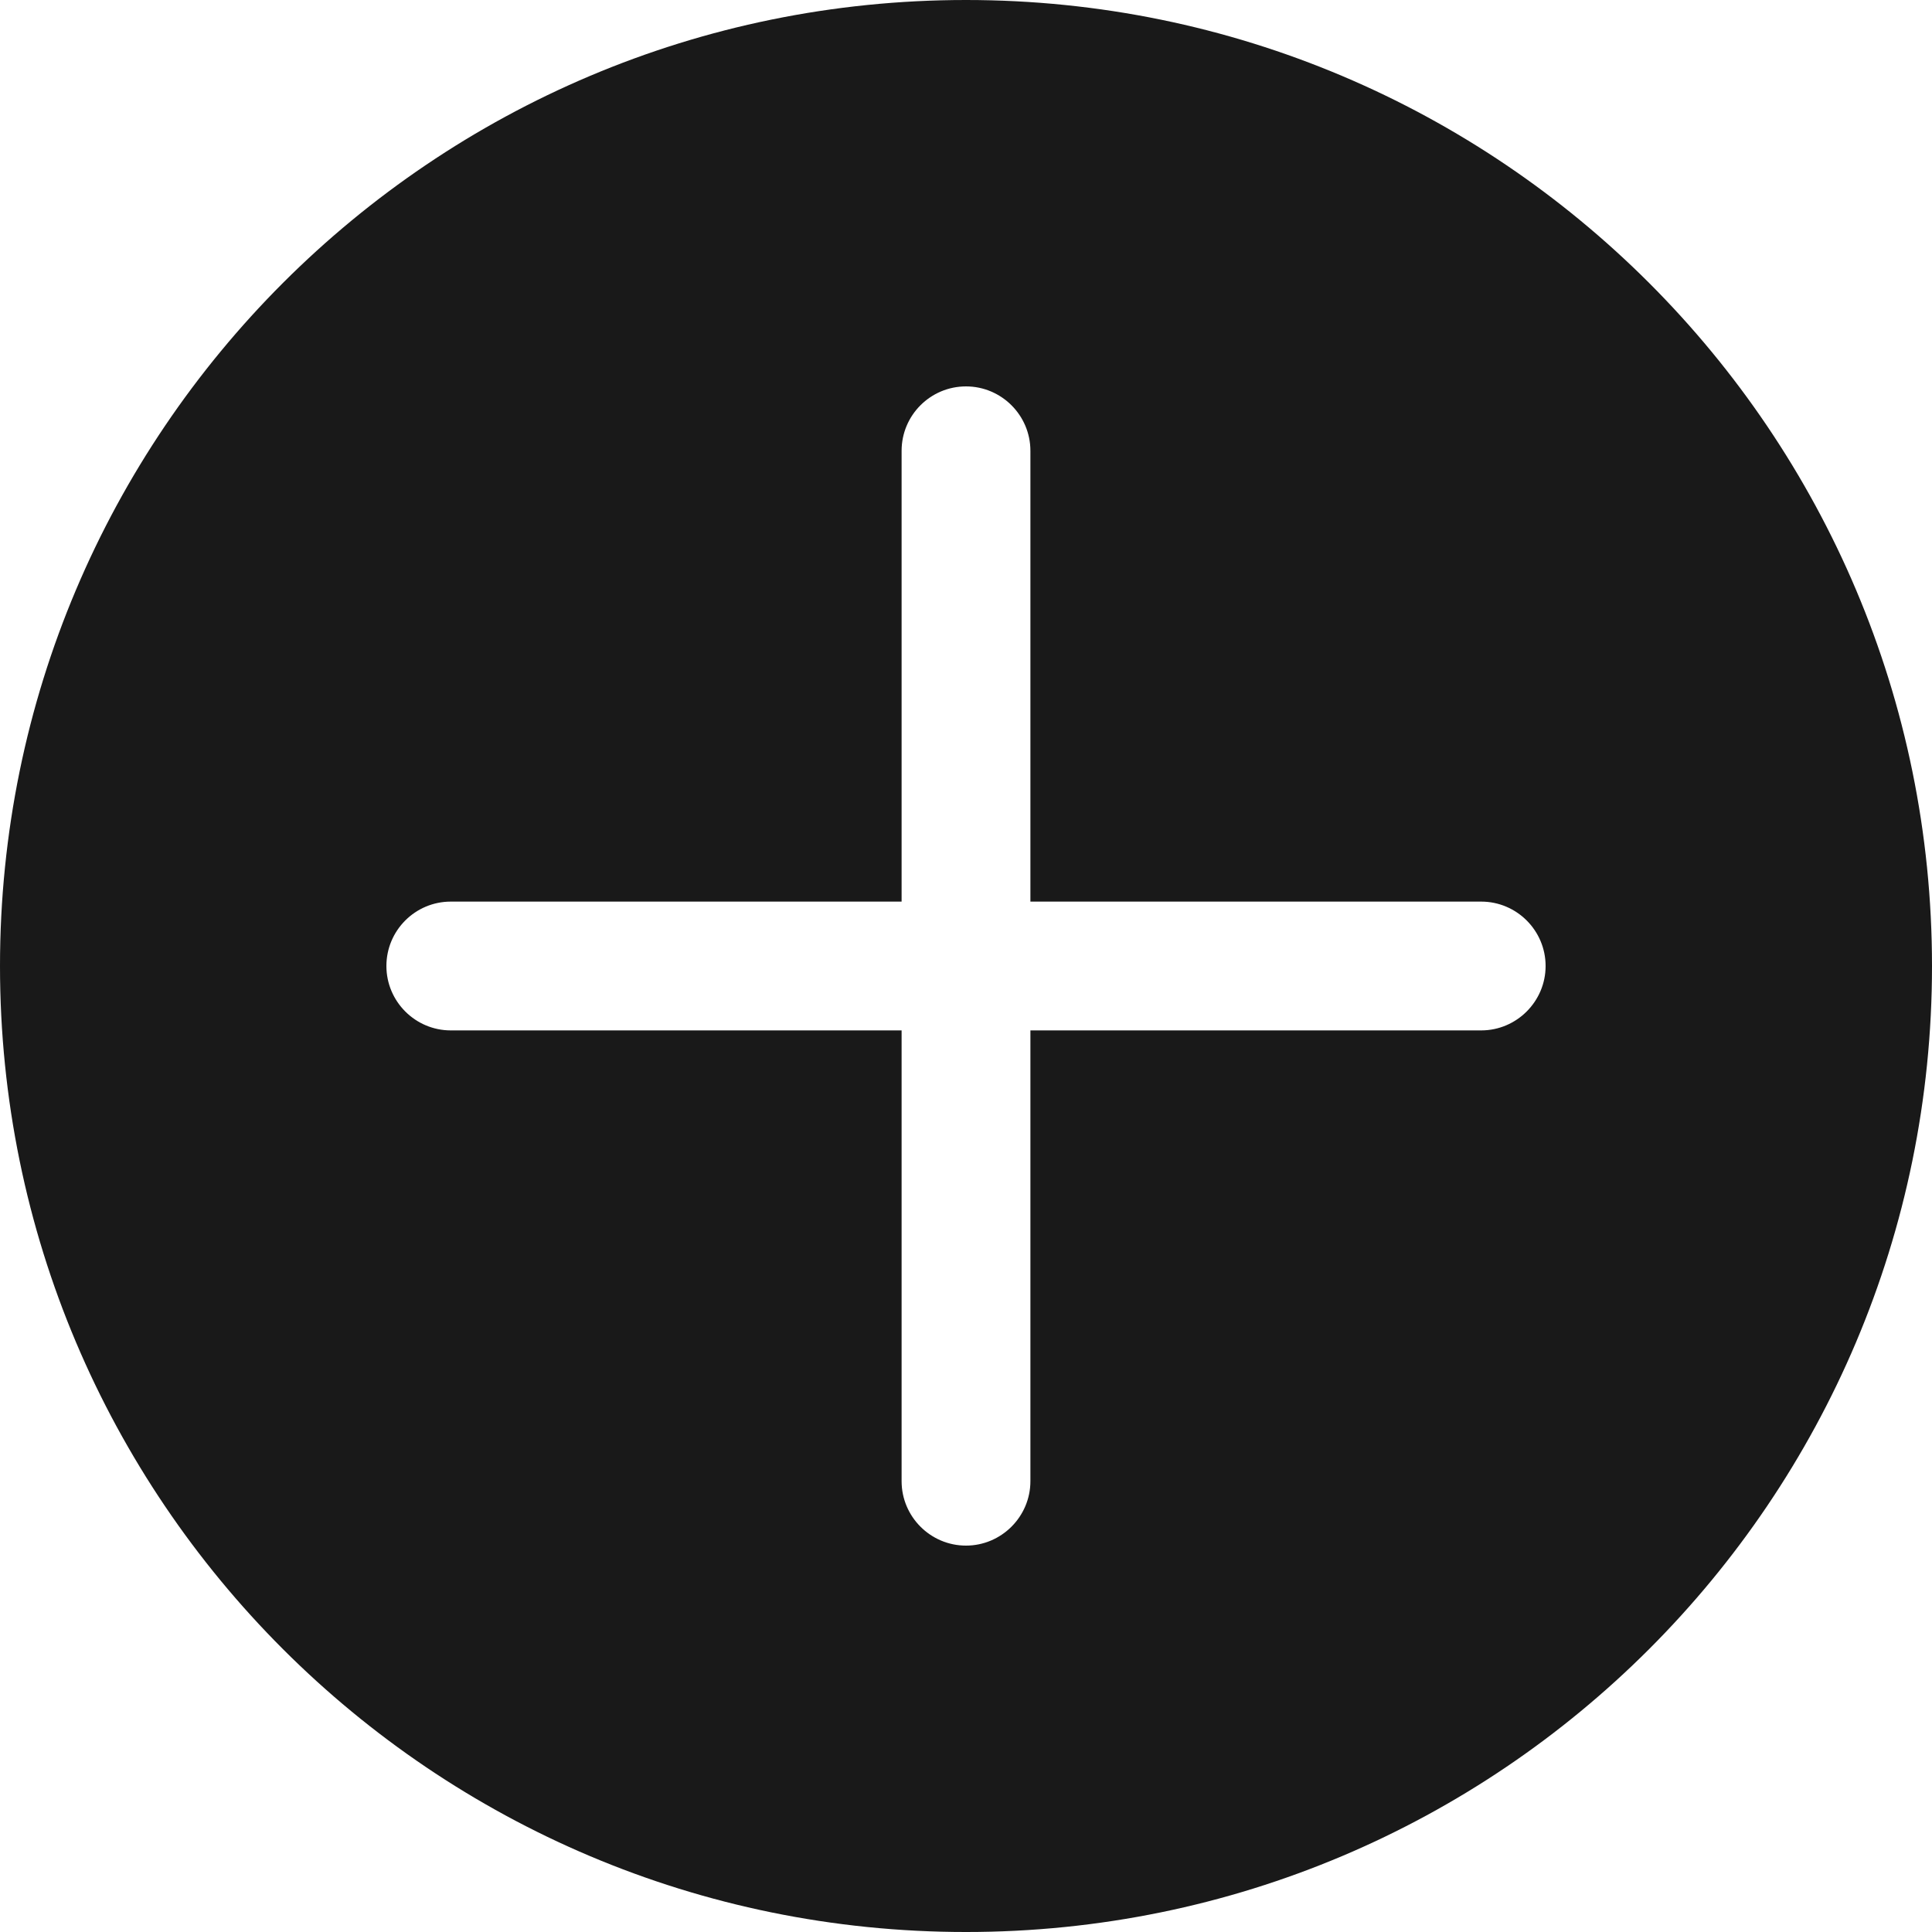
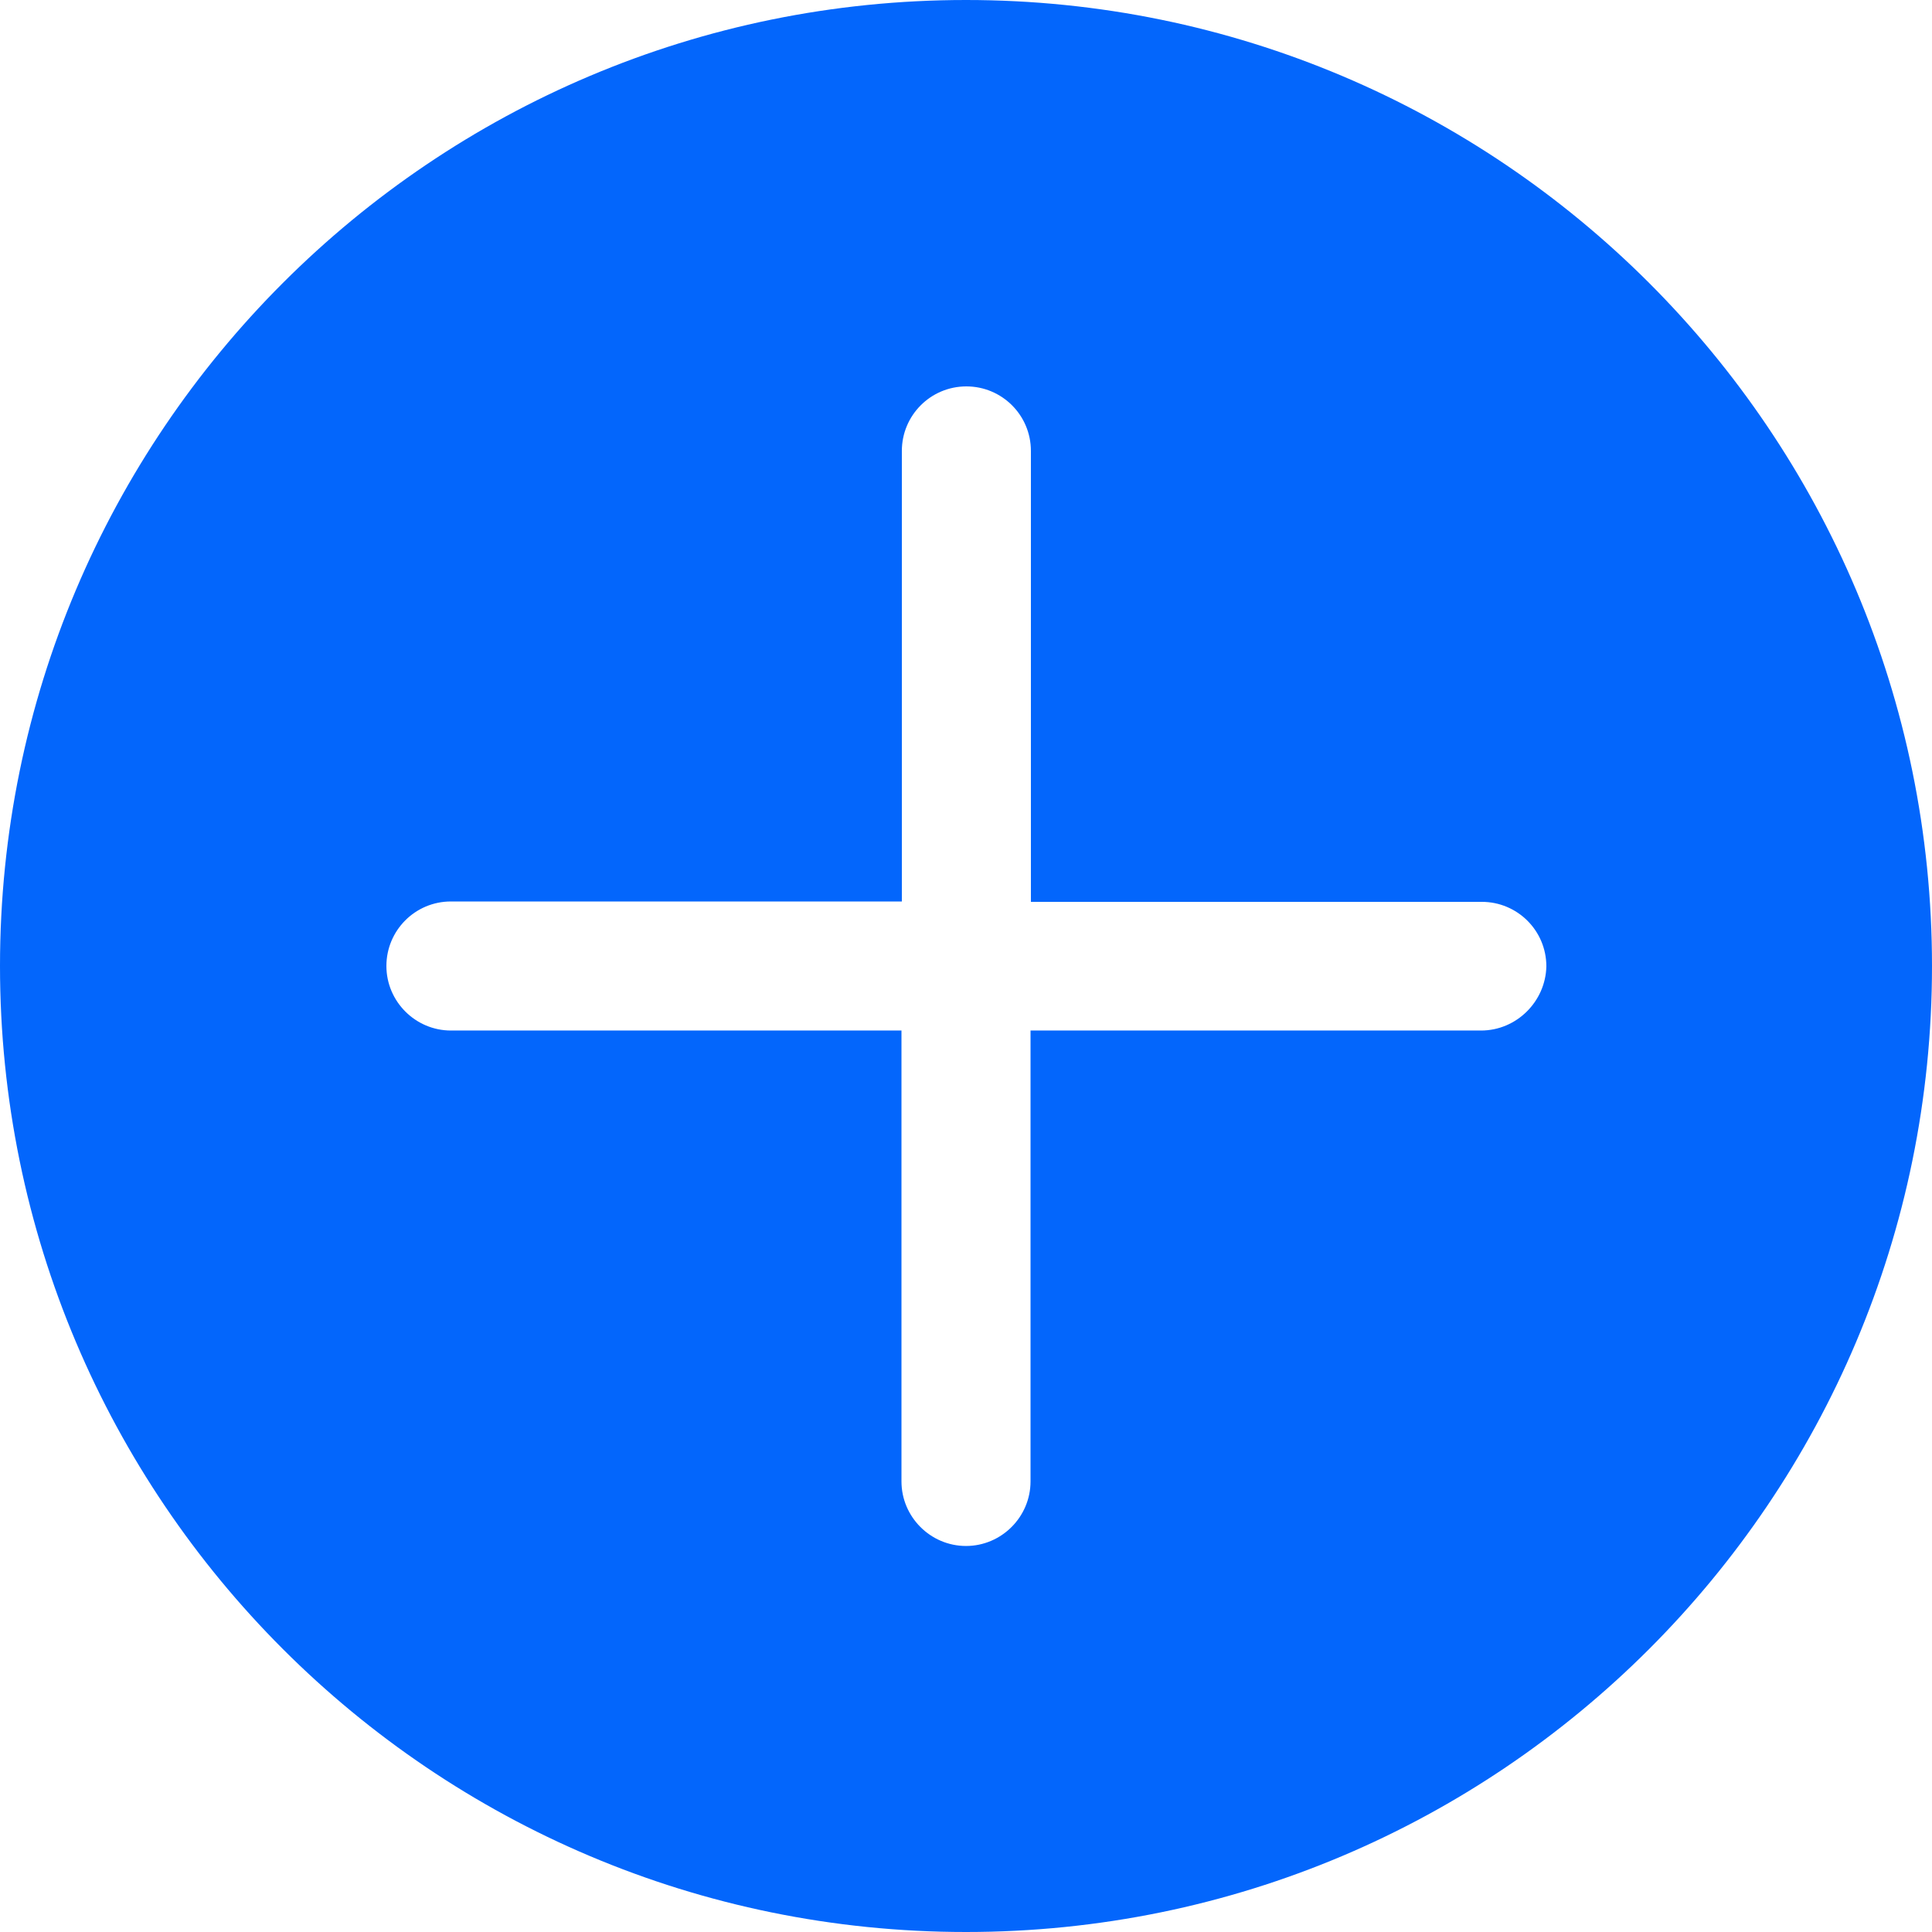
- <svg xmlns="http://www.w3.org/2000/svg" version="1.1" id="Capa_1" x="0px" y="0px" viewBox="0 0 476.737 476.737" style="enable-background:new 0 0 476.737 476.737;" xml:space="preserve" width="512px" height="512px">
+ <svg xmlns="http://www.w3.org/2000/svg" version="1.1" id="Capa_1" x="0px" y="0px" viewBox="0 0 512 512" style="enable-background:new 0 0 512 512;" xml:space="preserve">
+   <style type="text/css">
+ 	.st0{fill:url(#SVGID_1_);}
+ </style>
  <g>
    <g>
      <g>
-         <path d="M238.369,0C106.726,0,0,106.726,0,238.369c0,131.675,106.726,238.369,238.369,238.369     c131.675,0,238.369-106.694,238.369-238.369C476.737,106.726,370.043,0,238.369,0z M365.499,254.26H254.26v111.239     c0,8.74-7.151,15.891-15.891,15.891c-8.772,0-15.891-7.151-15.891-15.891V254.26H111.239c-8.772,0-15.891-7.151-15.891-15.891     c0-8.772,7.119-15.891,15.891-15.891h111.239V111.239c0-8.772,7.119-15.891,15.891-15.891c8.74,0,15.891,7.119,15.891,15.891     v111.239h111.239c8.74,0,15.891,7.119,15.891,15.891C381.39,247.109,374.239,254.26,365.499,254.26z" fill="#191919" />
+         <linearGradient id="SVGID_1_" gradientUnits="userSpaceOnUse" x1="0" y1="256" x2="512.001" y2="256">
+           <stop offset="1" style="stop-color:#0366FC" />
+           <stop offset="1" style="stop-color:#0F6DFC" />
+           <stop offset="1" style="stop-color:#2A7EFC" />
+           <stop offset="1" style="stop-color:#408BFC" />
+           <stop offset="1" style="stop-color:#5195FC" />
+           <stop offset="1" style="stop-color:#5C9DFC" />
+           <stop offset="1" style="stop-color:#63A1FC" />
+           <stop offset="1" style="stop-color:#65A2FC" />
+         </linearGradient>
+         <path class="st0" d="M256,0C114.6,0,0,114.6,0,256c0,141.4,114.6,256,256,256c141.4,0,256-114.6,256-256C512,114.6,397.4,0,256,0     z M392.5,273.1H273.1v119.5c0,9.4-7.7,17.1-17.1,17.1c-9.4,0-17.1-7.7-17.1-17.1V273.1H119.5c-9.4,0-17.1-7.7-17.1-17.1     c0-9.4,7.6-17.1,17.1-17.1h119.5V119.5c0-9.4,7.6-17.1,17.1-17.1c9.4,0,17.1,7.6,17.1,17.1v119.5h119.5c9.4,0,17.1,7.6,17.1,17.1     C409.6,265.4,401.9,273.1,392.5,273.1z" />
      </g>
    </g>
  </g>
-   <g>
- </g>
-   <g>
- </g>
-   <g>
- </g>
-   <g>
- </g>
-   <g>
- </g>
-   <g>
- </g>
-   <g>
- </g>
-   <g>
- </g>
-   <g>
- </g>
-   <g>
- </g>
-   <g>
- </g>
-   <g>
- </g>
-   <g>
- </g>
-   <g>
- </g>
-   <g>
- </g>
</svg>
